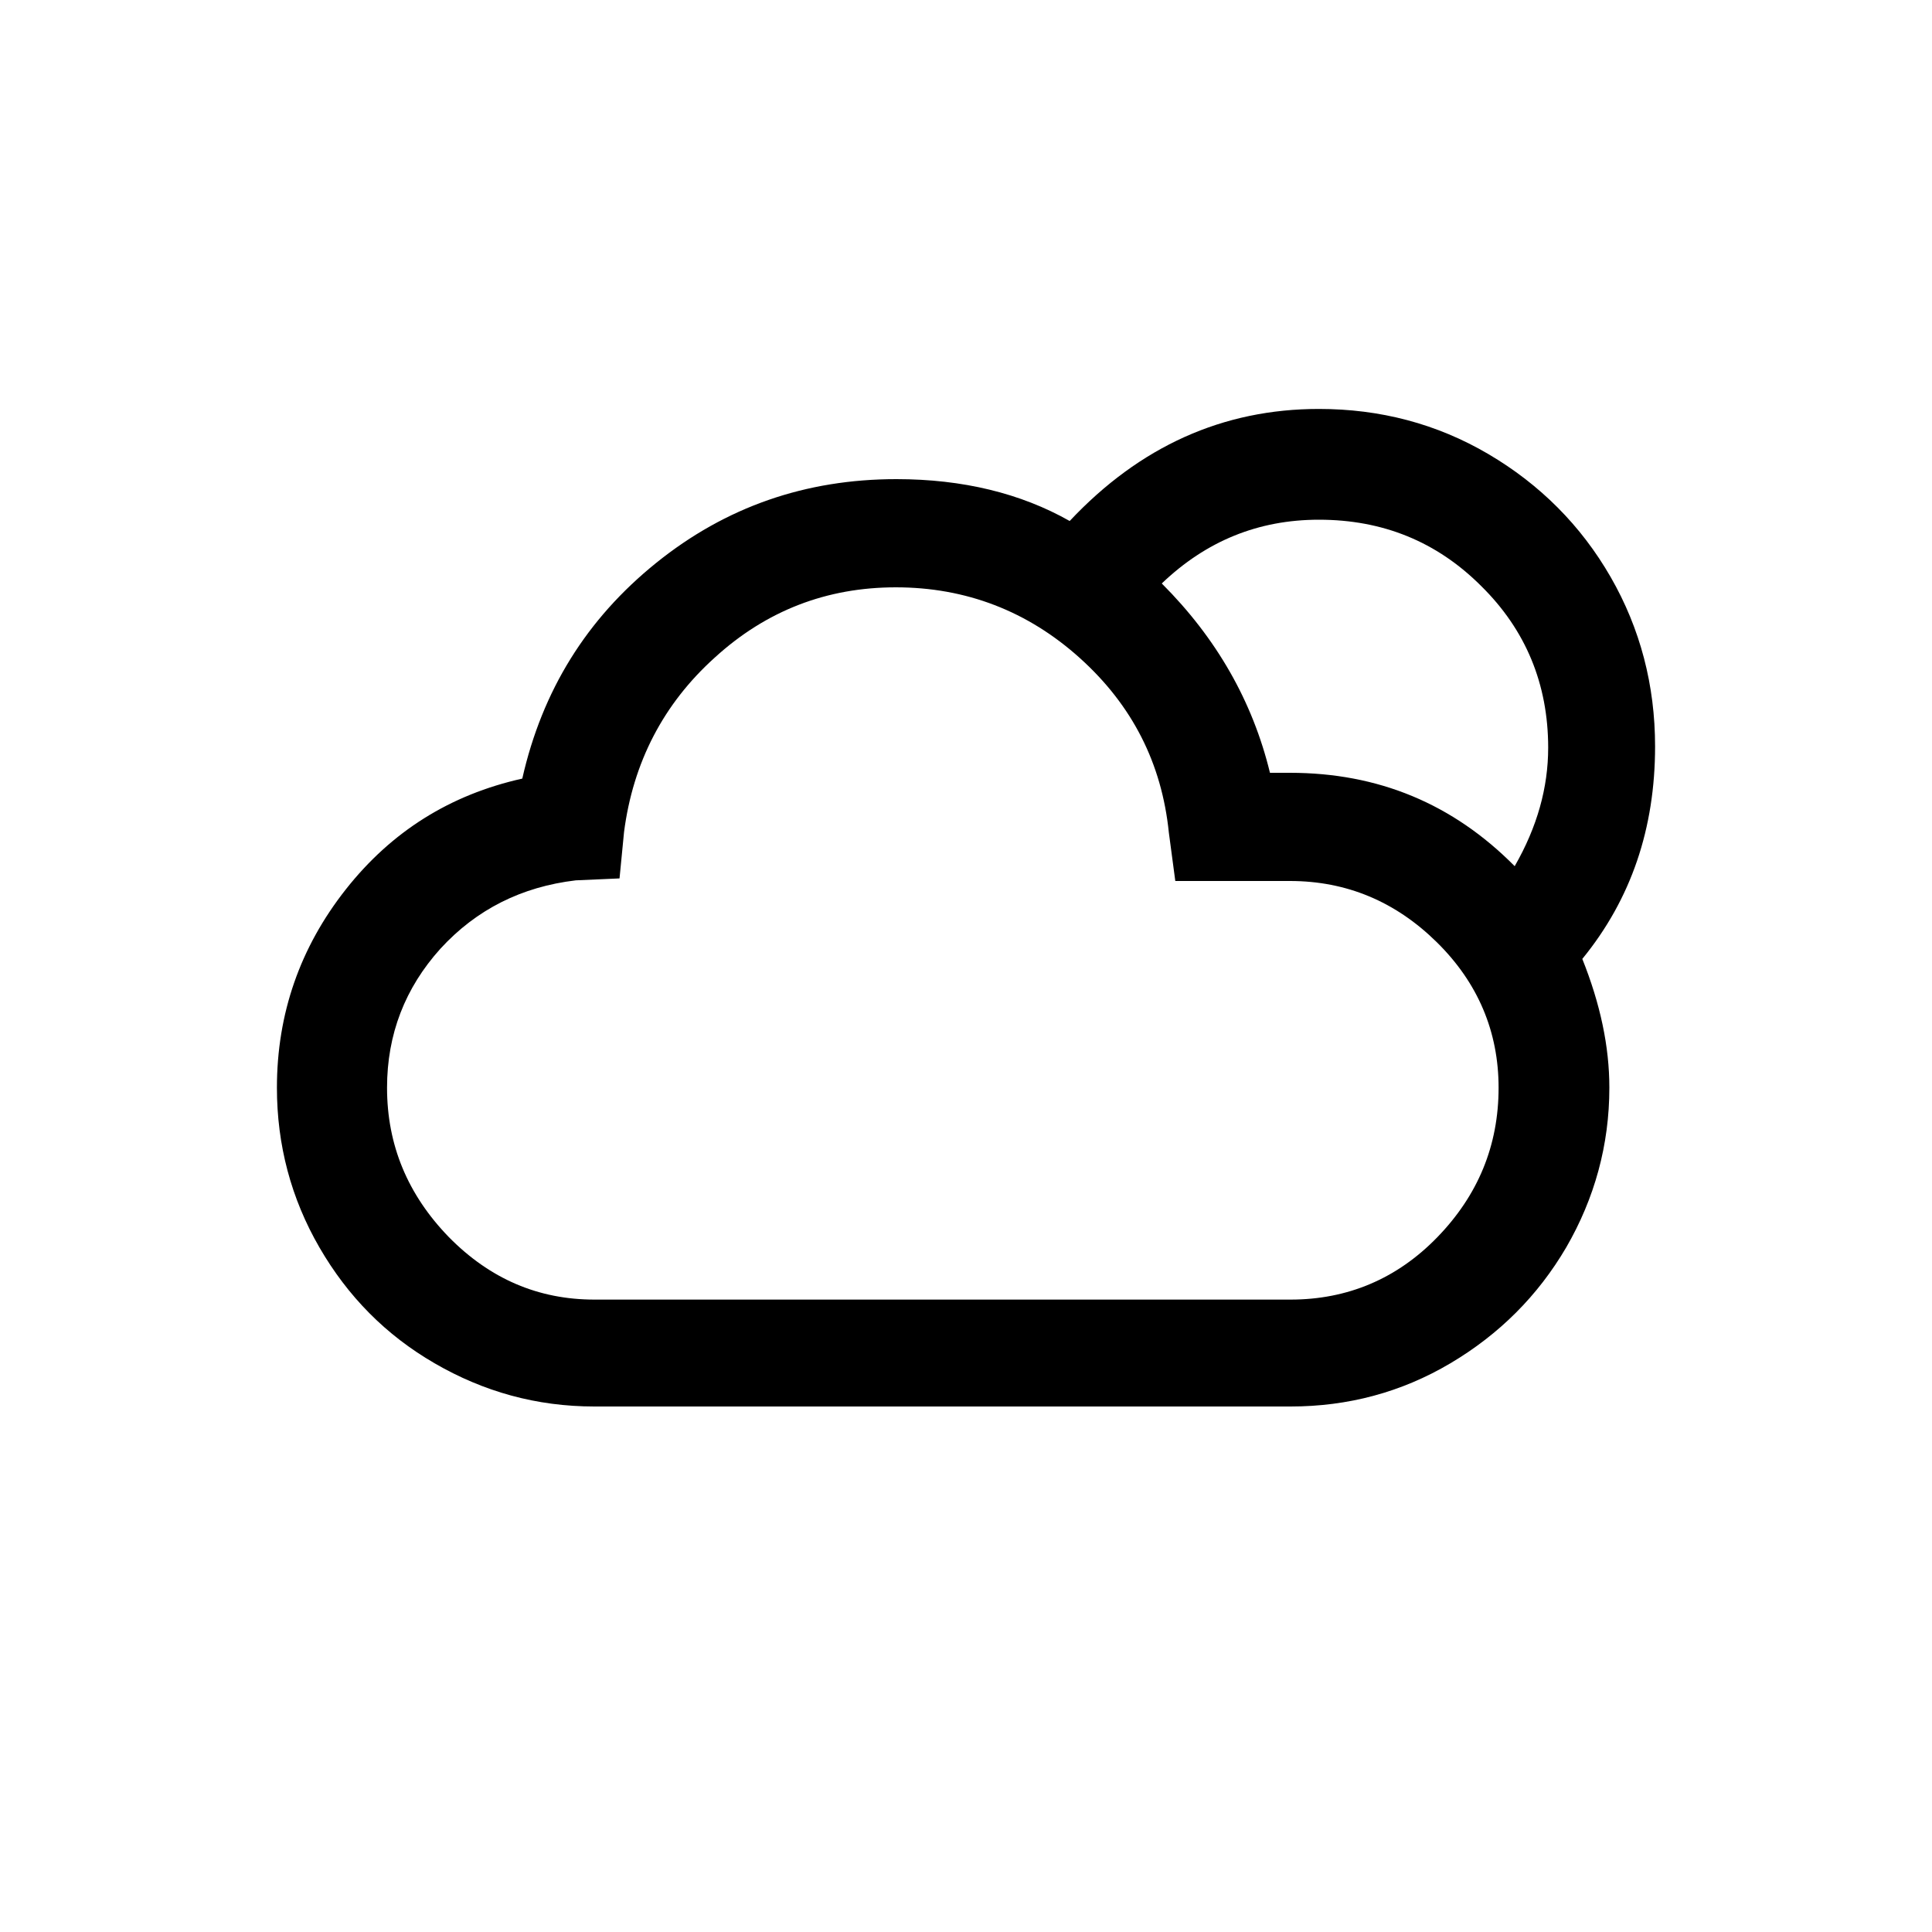
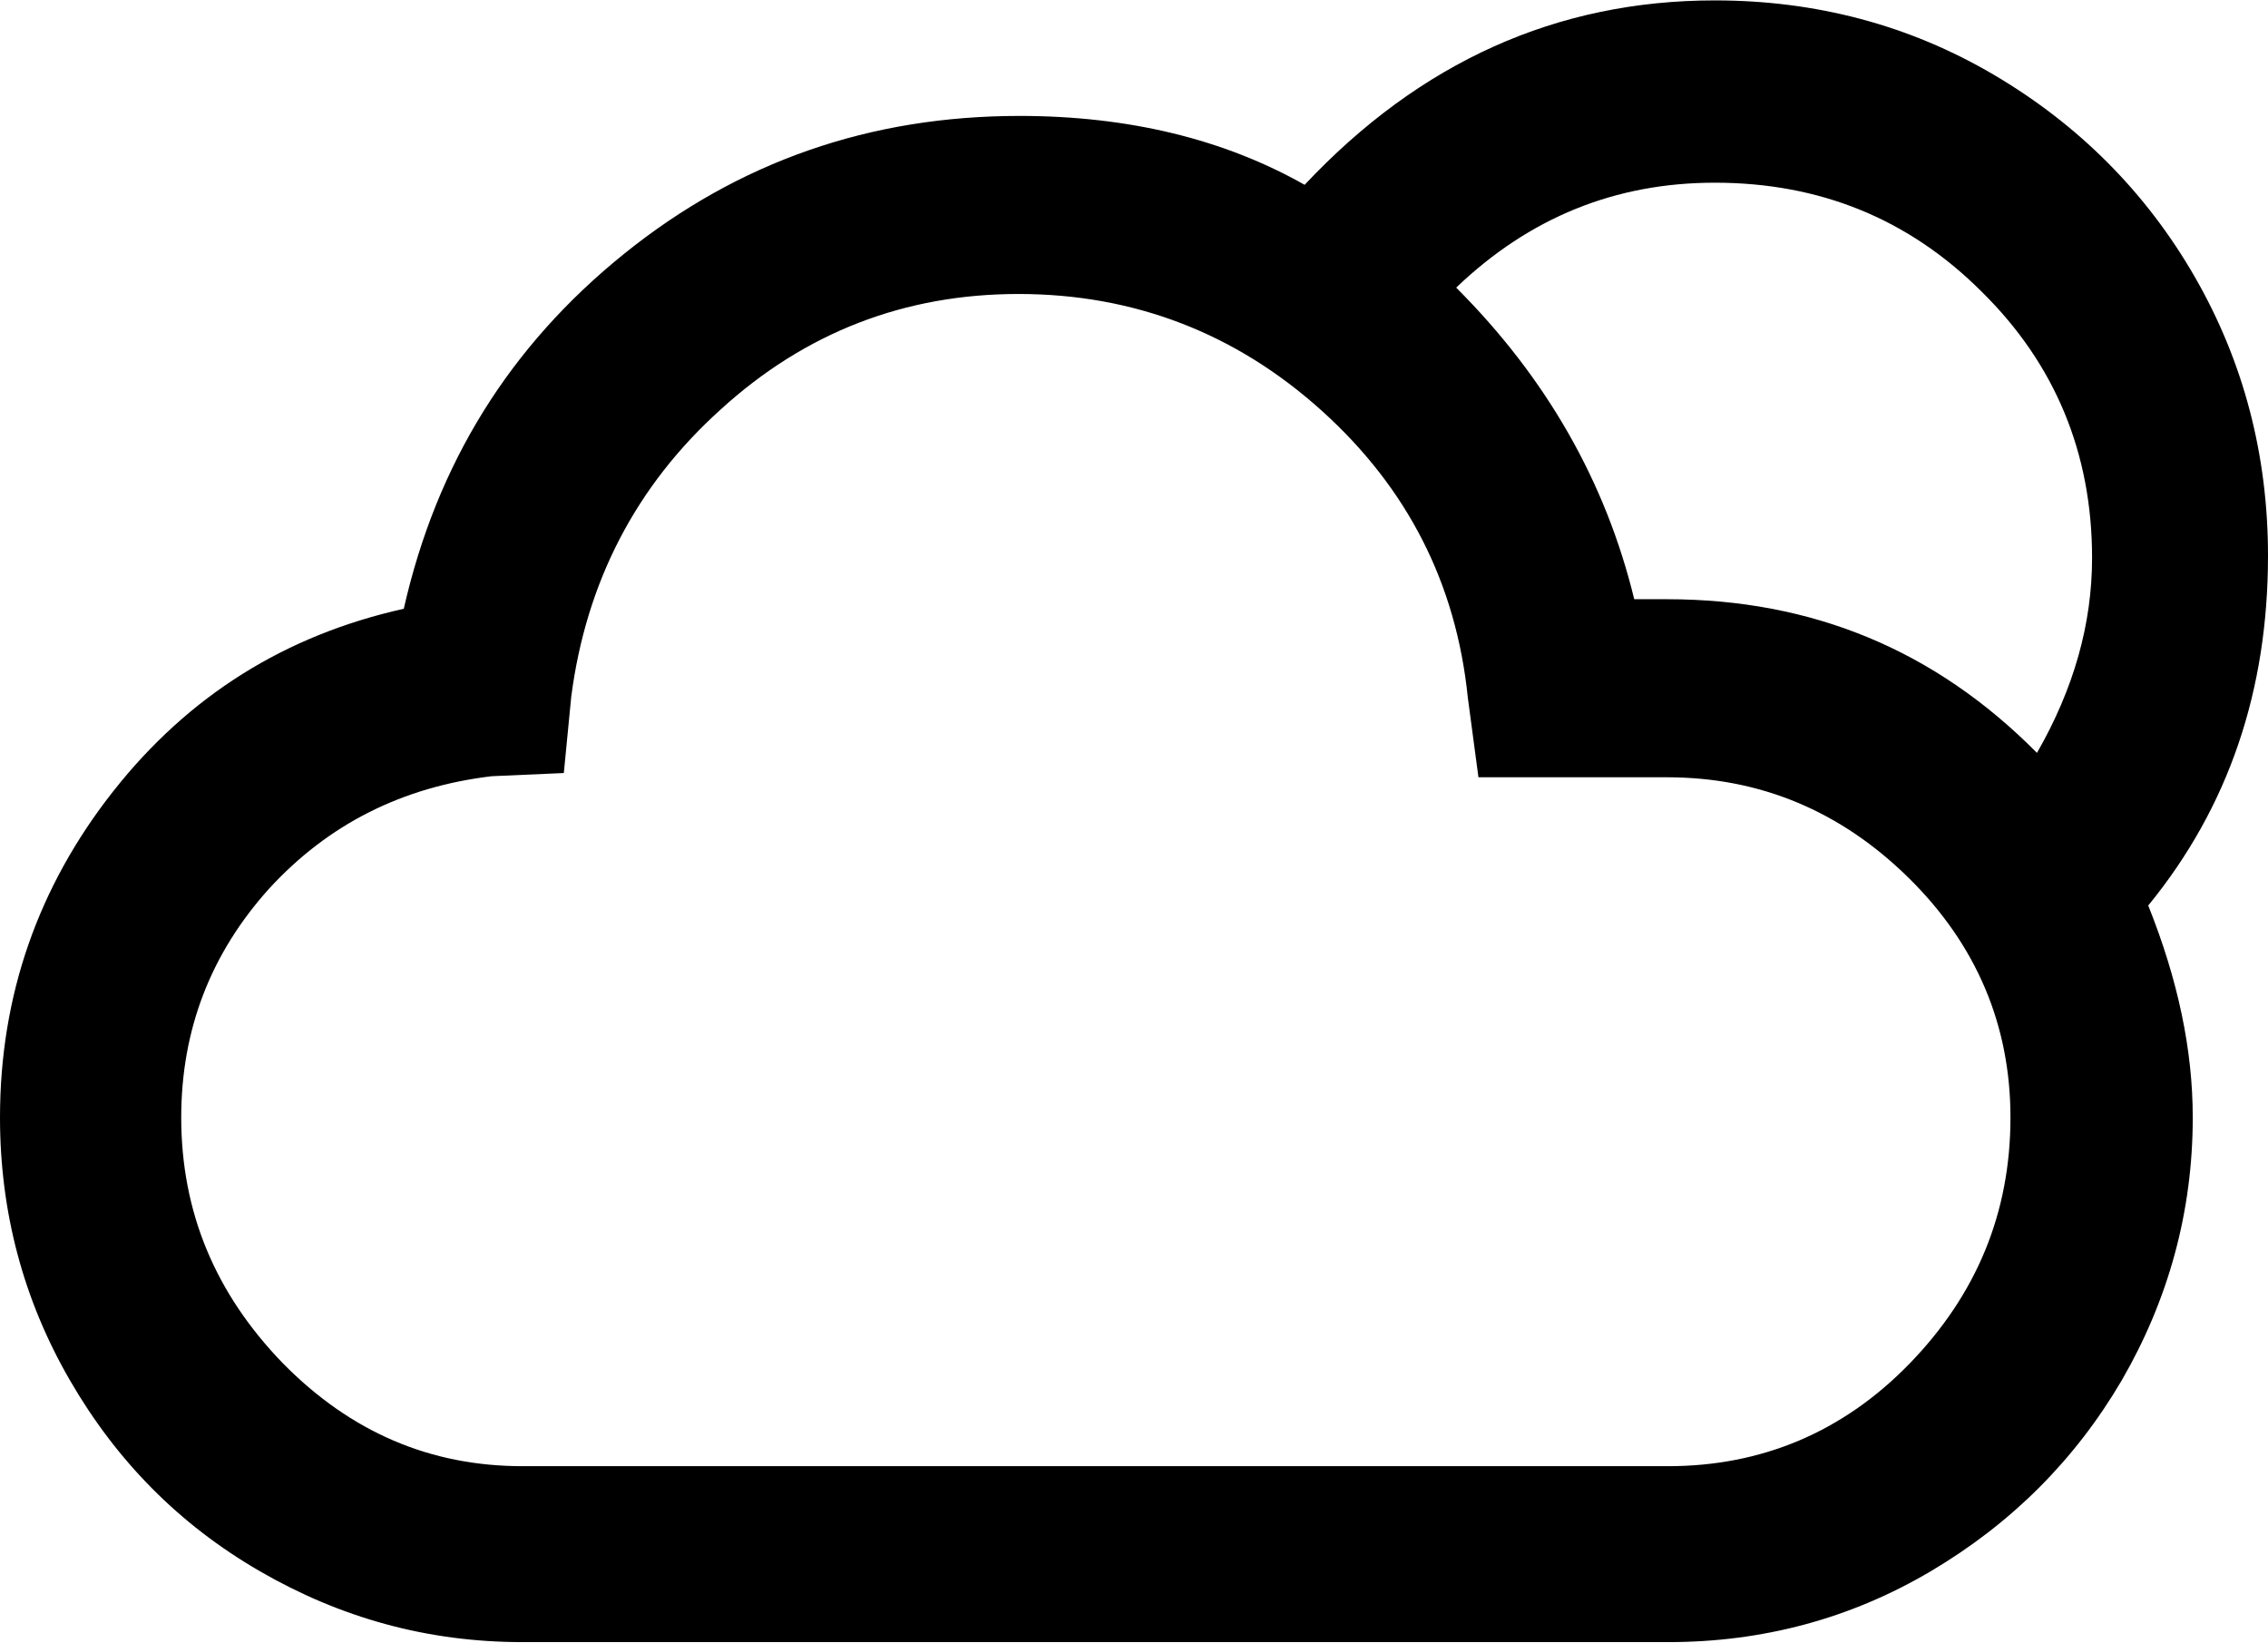
- <svg xmlns="http://www.w3.org/2000/svg" version="1.1" id="Layer_1" x="0px" y="0px" viewBox="0 0 30 30" style="enable-background:new 0 0 30 30;" xml:space="preserve">
-   <path d="M4.3,16.89c0,0.89,0.22,1.72,0.66,2.48s1.03,1.36,1.79,1.8s1.58,0.67,2.48,0.67h10.81c0.89,0,1.72-0.22,2.48-0.67  s1.36-1.05,1.8-1.8c0.44-0.76,0.67-1.59,0.67-2.48c0-0.64-0.14-1.3-0.42-2c0.76-0.93,1.13-2.03,1.13-3.3c0-0.95-0.23-1.83-0.69-2.63  c-0.46-0.8-1.1-1.44-1.9-1.91c-0.8-0.47-1.68-0.7-2.63-0.7c-1.49,0-2.78,0.58-3.87,1.74c-0.76-0.43-1.66-0.65-2.69-0.65  c-1.41,0-2.65,0.43-3.73,1.3s-1.77,1.98-2.08,3.35c-1.12,0.25-2.03,0.82-2.74,1.72C4.66,14.71,4.3,15.74,4.3,16.89z M6.01,16.89  c0-0.83,0.28-1.55,0.83-2.16c0.56-0.61,1.26-0.96,2.1-1.06l0.68-0.03l0.07-0.72c0.14-1.08,0.61-1.99,1.41-2.71  c0.8-0.73,1.74-1.09,2.81-1.09c1.09,0,2.05,0.37,2.86,1.1s1.27,1.63,1.38,2.71l0.1,0.75h1.78c0.88,0,1.64,0.32,2.28,0.95  s0.96,1.39,0.96,2.26c0,0.9-0.32,1.67-0.95,2.32s-1.4,0.97-2.28,0.97H9.23c-0.87,0-1.62-0.32-2.26-0.97  C6.33,18.55,6.01,17.78,6.01,16.89z M18.04,9.06c0.69-0.66,1.5-0.99,2.44-0.99c0.99,0,1.83,0.34,2.52,1.03  c0.69,0.68,1.04,1.52,1.04,2.51c0,0.62-0.17,1.23-0.52,1.84C22.56,12.48,21.4,12,20.03,12h-0.31C19.45,10.89,18.89,9.91,18.04,9.06z  " />
+ <svg xmlns="http://www.w3.org/2000/svg" version="1.1" id="Layer_1" x="0px" y="0px" viewBox="0 0 21.4 15.49" xml:space="preserve" width="707" height="512">
+   <defs id="defs1" />
+   <path d="m 0,10.54 c 0,0.89 0.22,1.72 0.66,2.48 0.44,0.76 1.03,1.36 1.79,1.8 0.76,0.44 1.58,0.67 2.48,0.67 h 10.81 c 0.89,0 1.72,-0.22 2.48,-0.67 0.76,-0.45 1.36,-1.05 1.8,-1.8 0.44,-0.76 0.67,-1.59 0.67,-2.48 0,-0.64 -0.14,-1.3 -0.42,-2 C 21.03,7.61 21.4,6.51 21.4,5.24 21.4,4.29 21.17,3.41 20.71,2.61 20.25,1.81 19.61,1.17 18.81,0.7 18.01,0.23 17.13,0 16.18,0 14.69,0 13.4,0.58 12.31,1.74 11.55,1.31 10.65,1.09 9.62,1.09 8.21,1.09 6.97,1.52 5.89,2.39 4.81,3.26 4.12,4.37 3.81,5.74 2.69,5.99 1.78,6.56 1.07,7.46 0.36,8.36 0,9.39 0,10.54 Z m 1.71,0 C 1.71,9.71 1.99,8.99 2.54,8.38 3.1,7.77 3.8,7.42 4.64,7.32 L 5.32,7.29 5.39,6.57 C 5.53,5.49 6,4.58 6.8,3.86 7.6,3.13 8.54,2.77 9.61,2.77 c 1.09,0 2.05,0.37 2.86,1.1 0.81,0.73 1.27,1.63 1.38,2.71 l 0.1,0.75 h 1.78 c 0.88,0 1.64,0.32 2.28,0.95 0.64,0.63 0.96,1.39 0.96,2.26 0,0.9 -0.32,1.67 -0.95,2.32 -0.63,0.65 -1.4,0.97 -2.28,0.97 H 4.93 C 4.06,13.83 3.31,13.51 2.67,12.86 2.03,12.2 1.71,11.43 1.71,10.54 Z M 13.74,2.71 c 0.69,-0.66 1.5,-0.99 2.44,-0.99 0.99,0 1.83,0.34 2.52,1.03 0.69,0.68 1.04,1.52 1.04,2.51 0,0.62 -0.17,1.23 -0.52,1.84 C 18.26,6.13 17.1,5.65 15.73,5.65 H 15.42 C 15.15,4.54 14.59,3.56 13.74,2.71 Z" id="path1" />
</svg>
